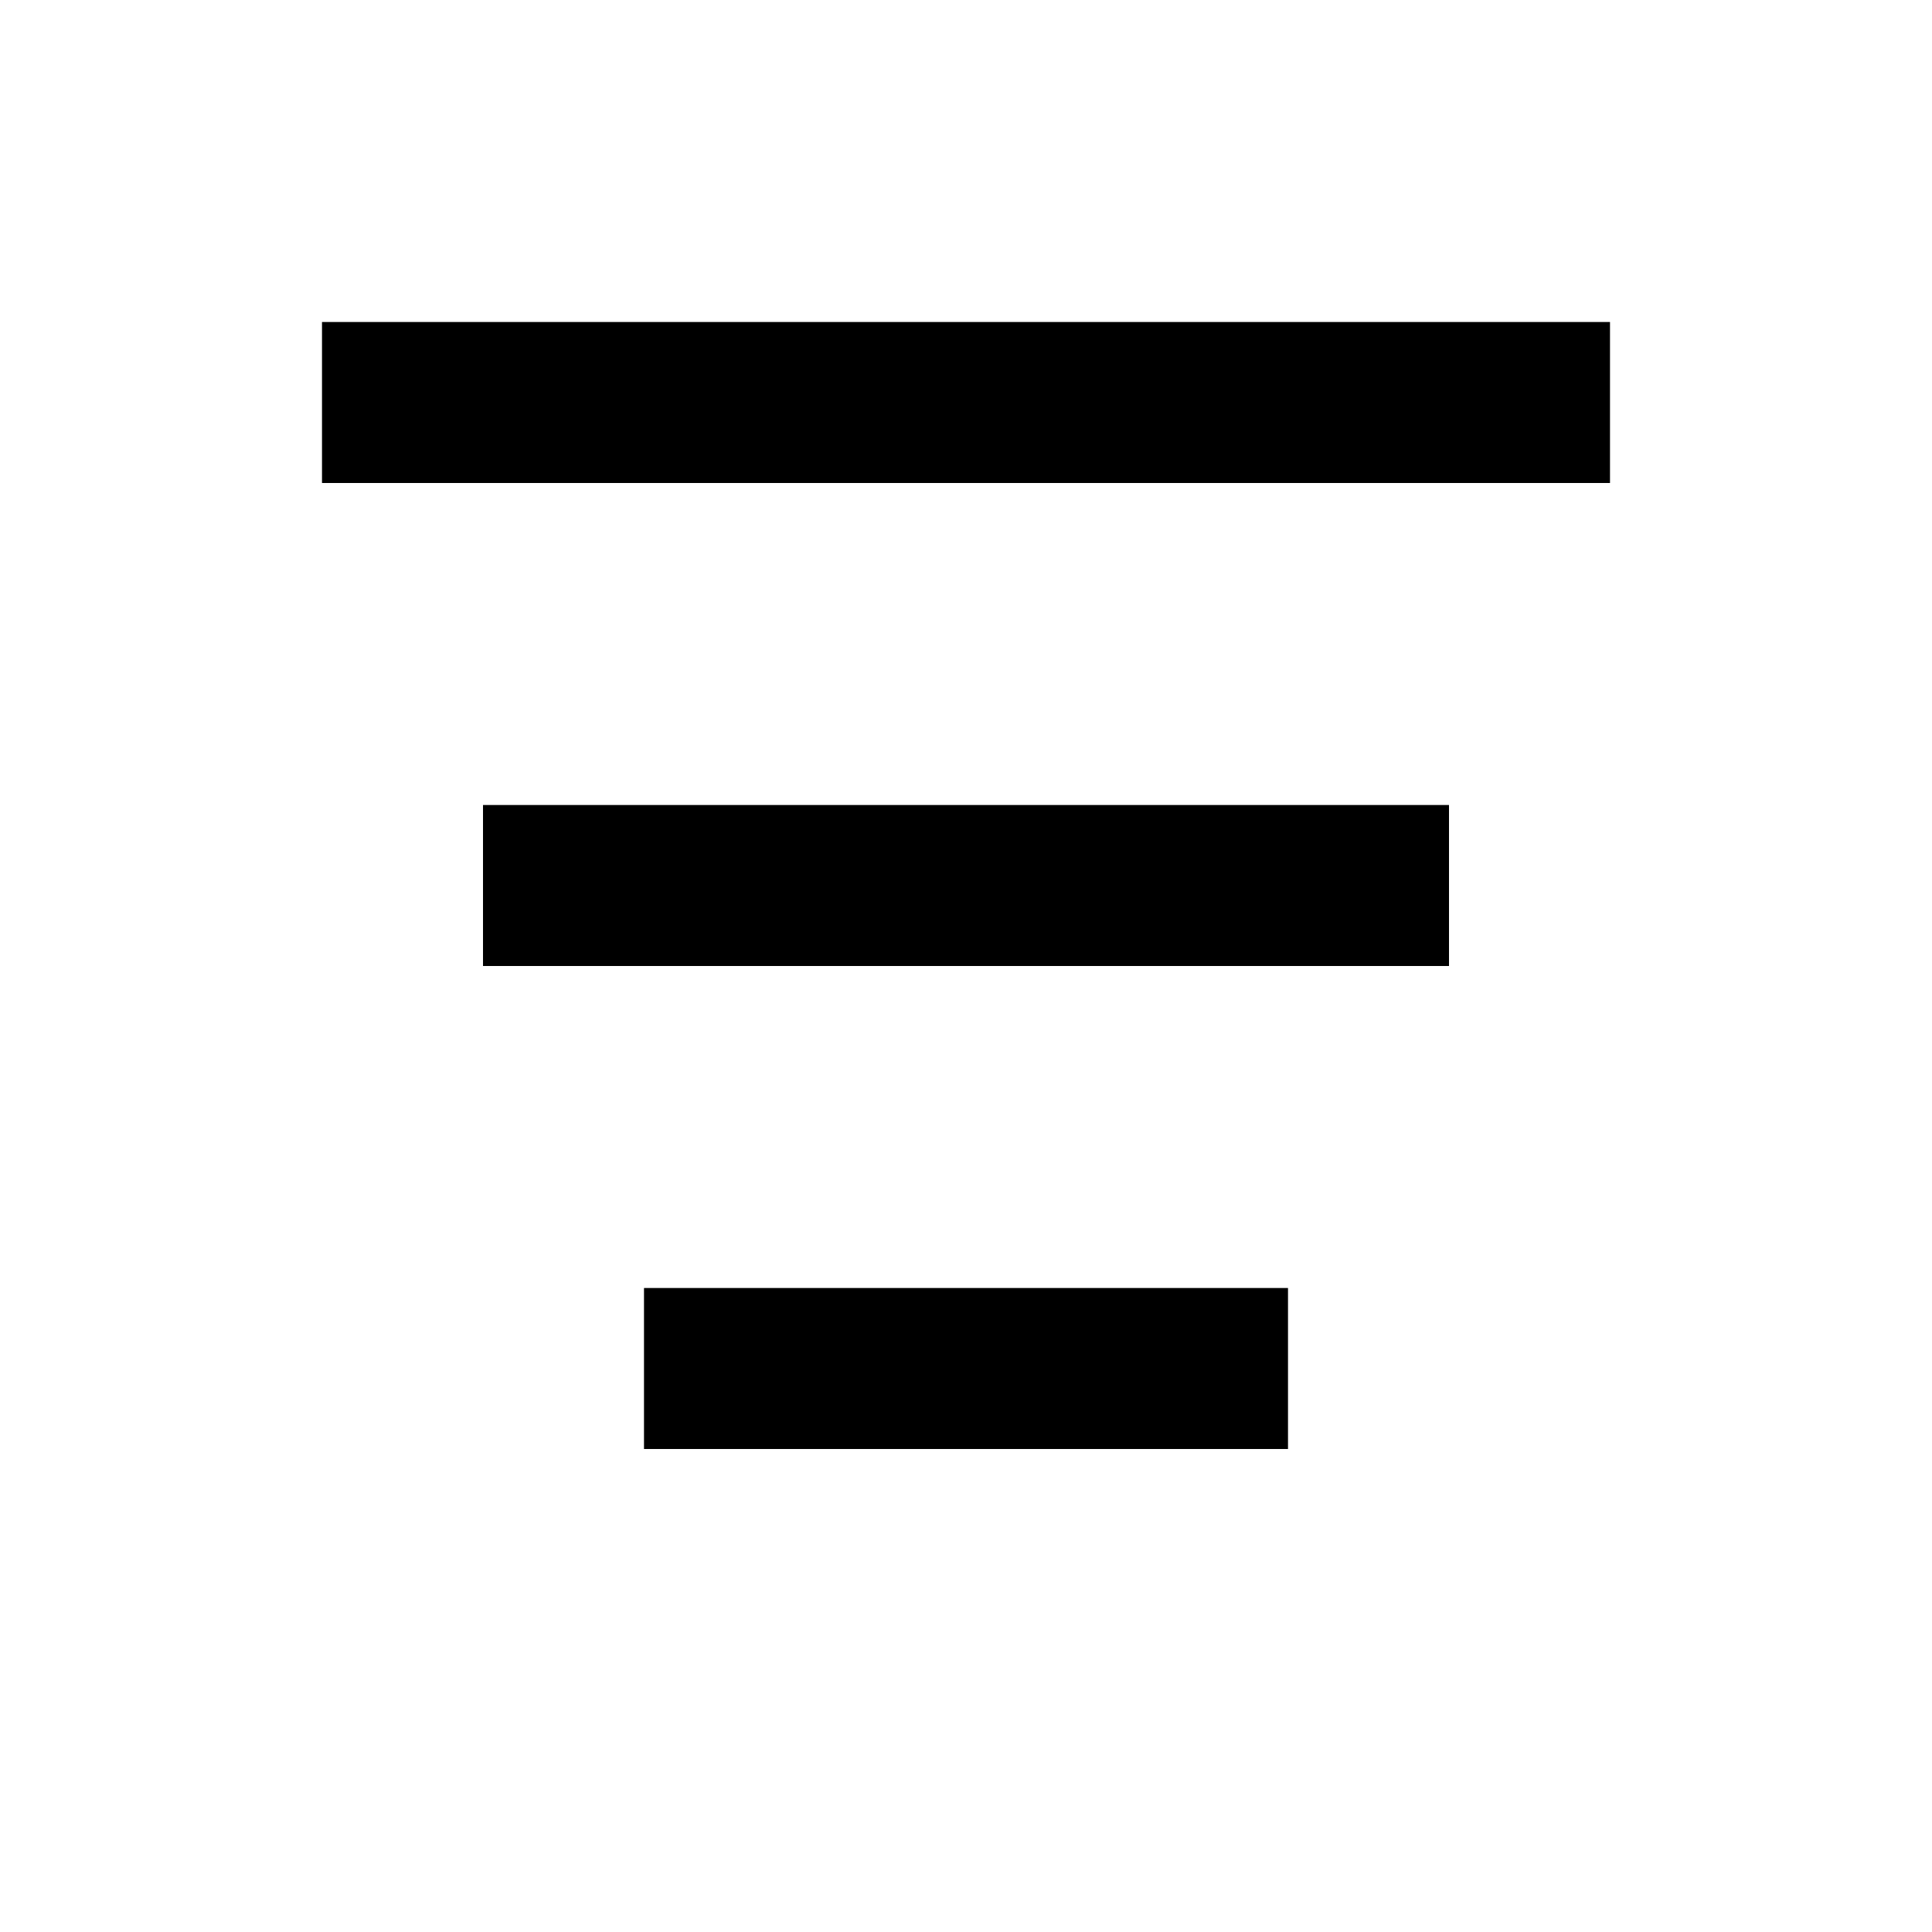
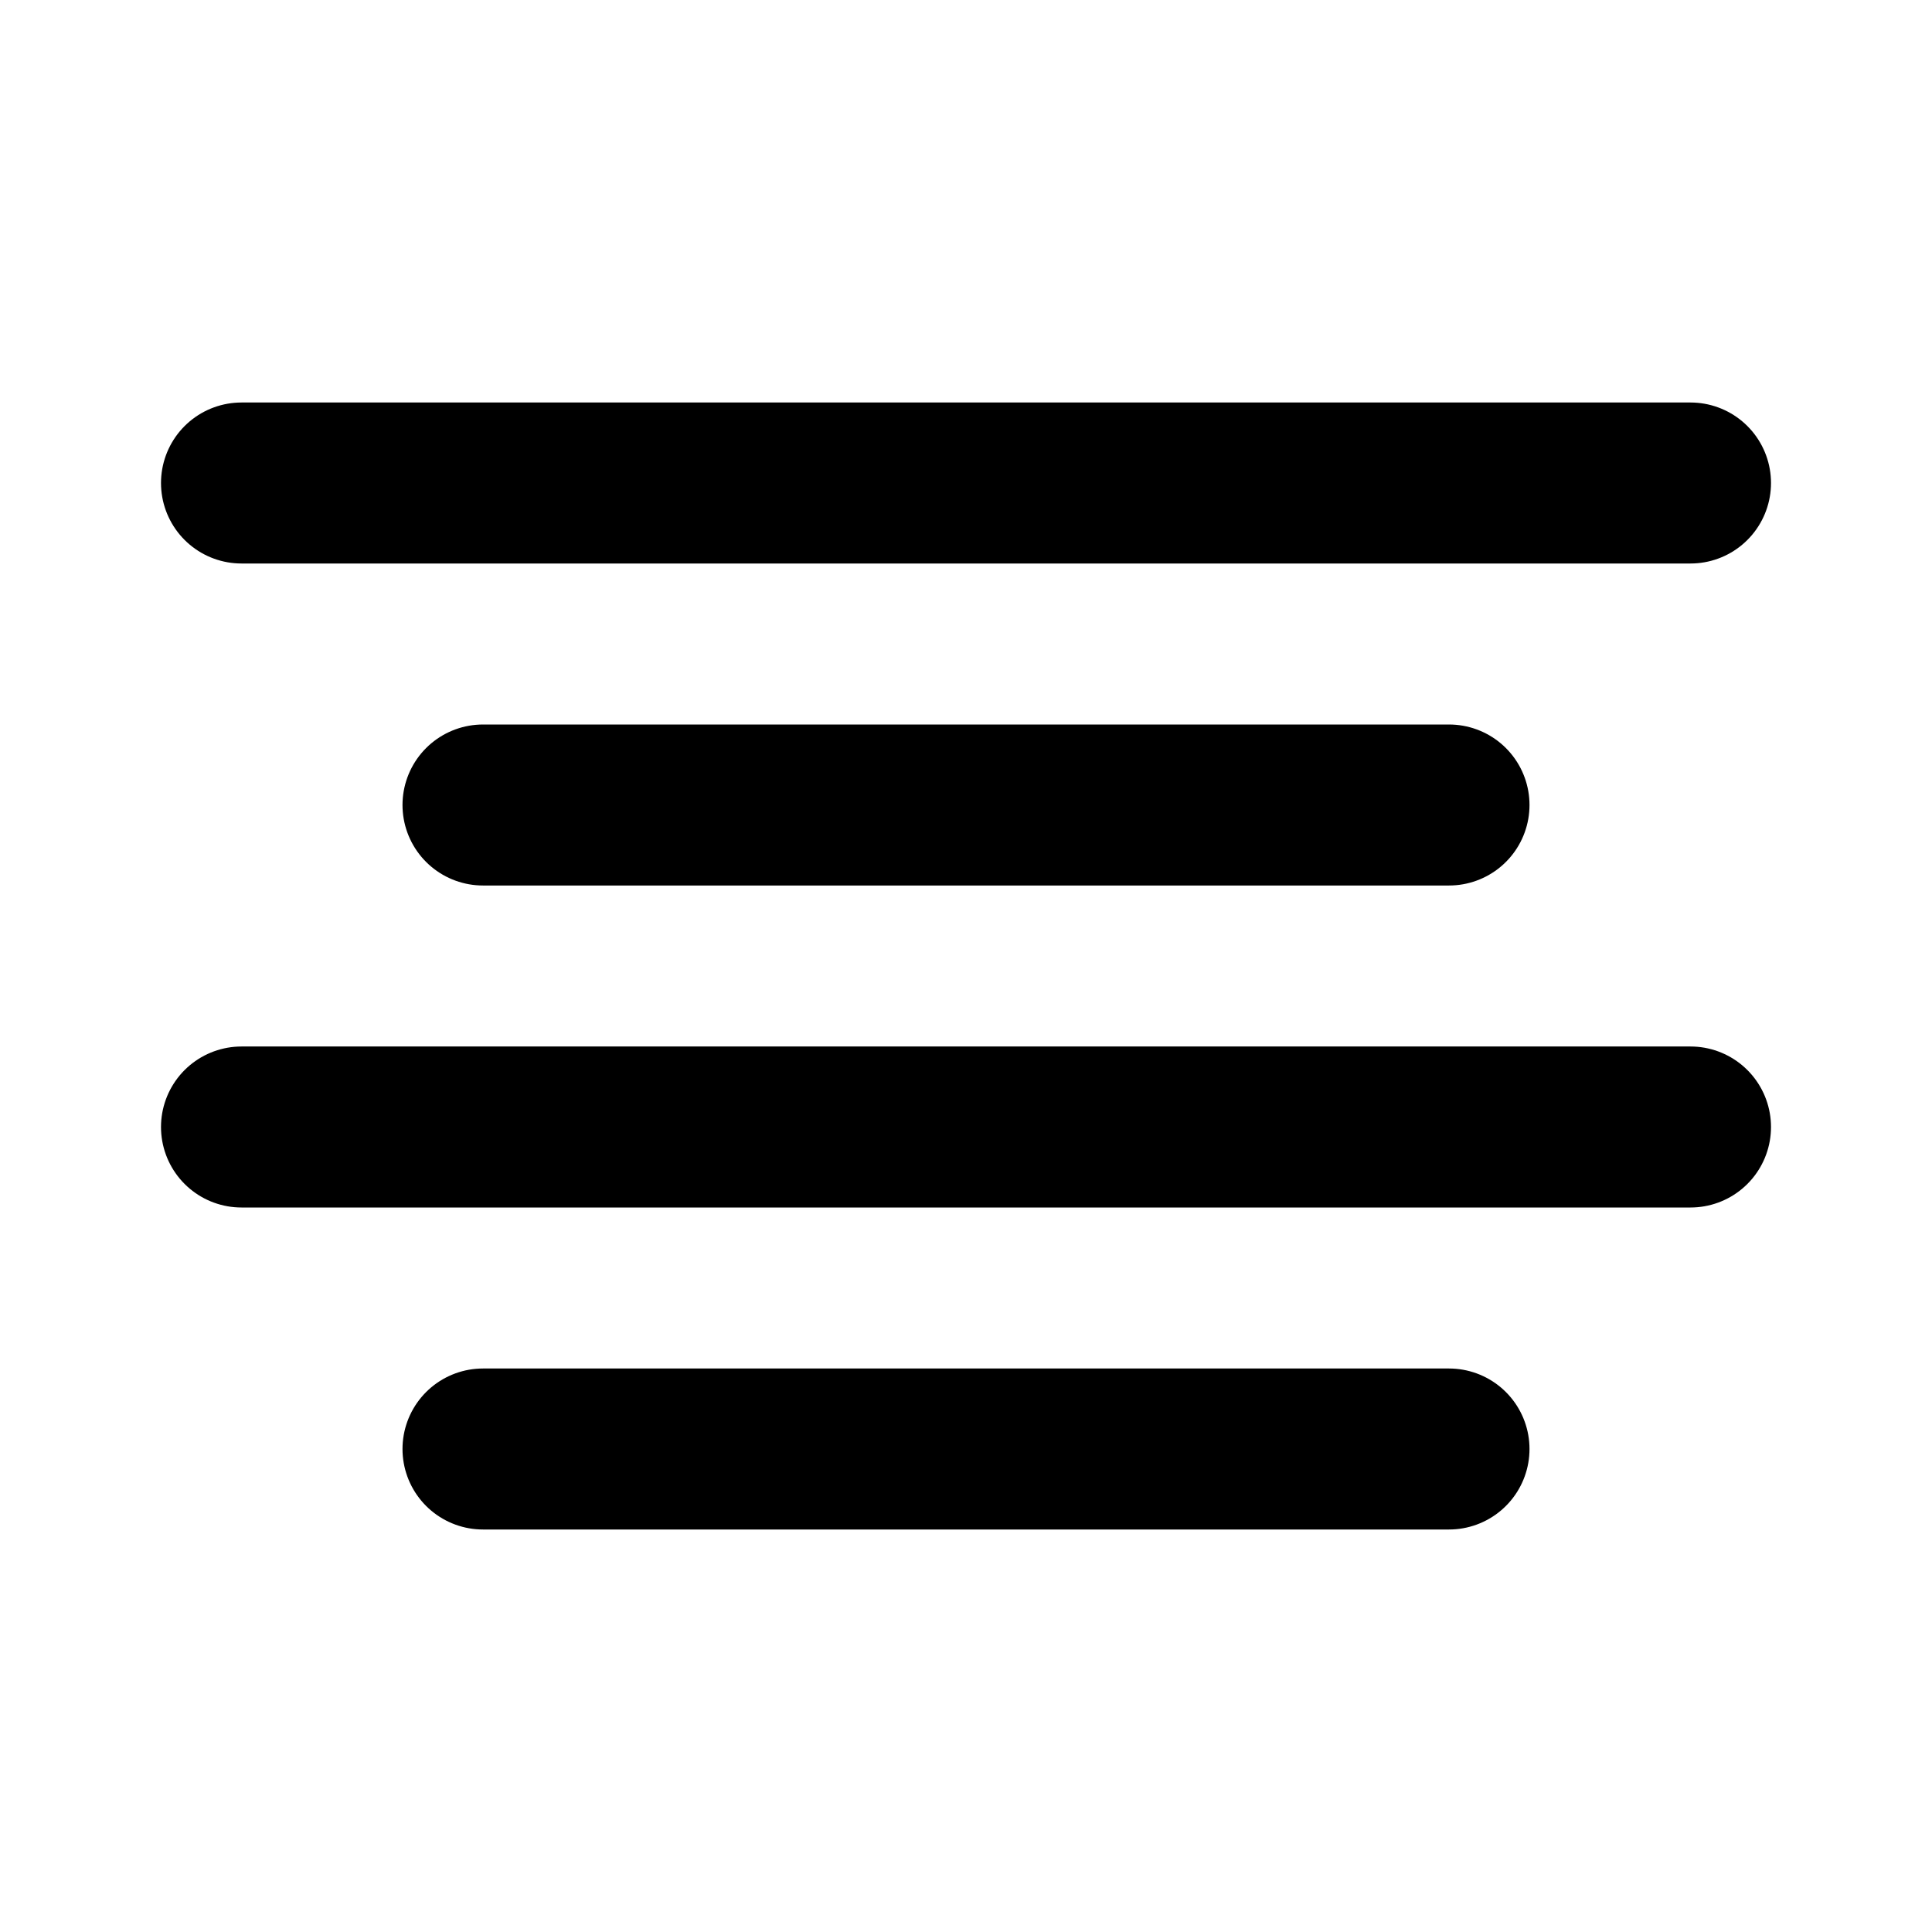
- <svg xmlns="http://www.w3.org/2000/svg" width="24" height="24">
-   <rect x="4" y="4" width="16" height="2" fill="#000000" />
-   <rect x="6" y="10" width="12" height="2" fill="#000000" />
-   <rect x="8" y="16" width="8" height="2" fill="#000000" />
+ <svg xmlns="http://www.w3.org/2000/svg" width="24" height="24" viewBox="0 0 24 24" fill="none" stroke="currentColor" stroke-width="2" stroke-linecap="round" stroke-linejoin="round">
+   <line x1="18" y1="10" x2="6" y2="10" />
+   <line x1="21" y1="6" x2="3" y2="6" />
+   <line x1="21" y1="14" x2="3" y2="14" />
+   <line x1="18" y1="18" x2="6" y2="18" />
</svg>
